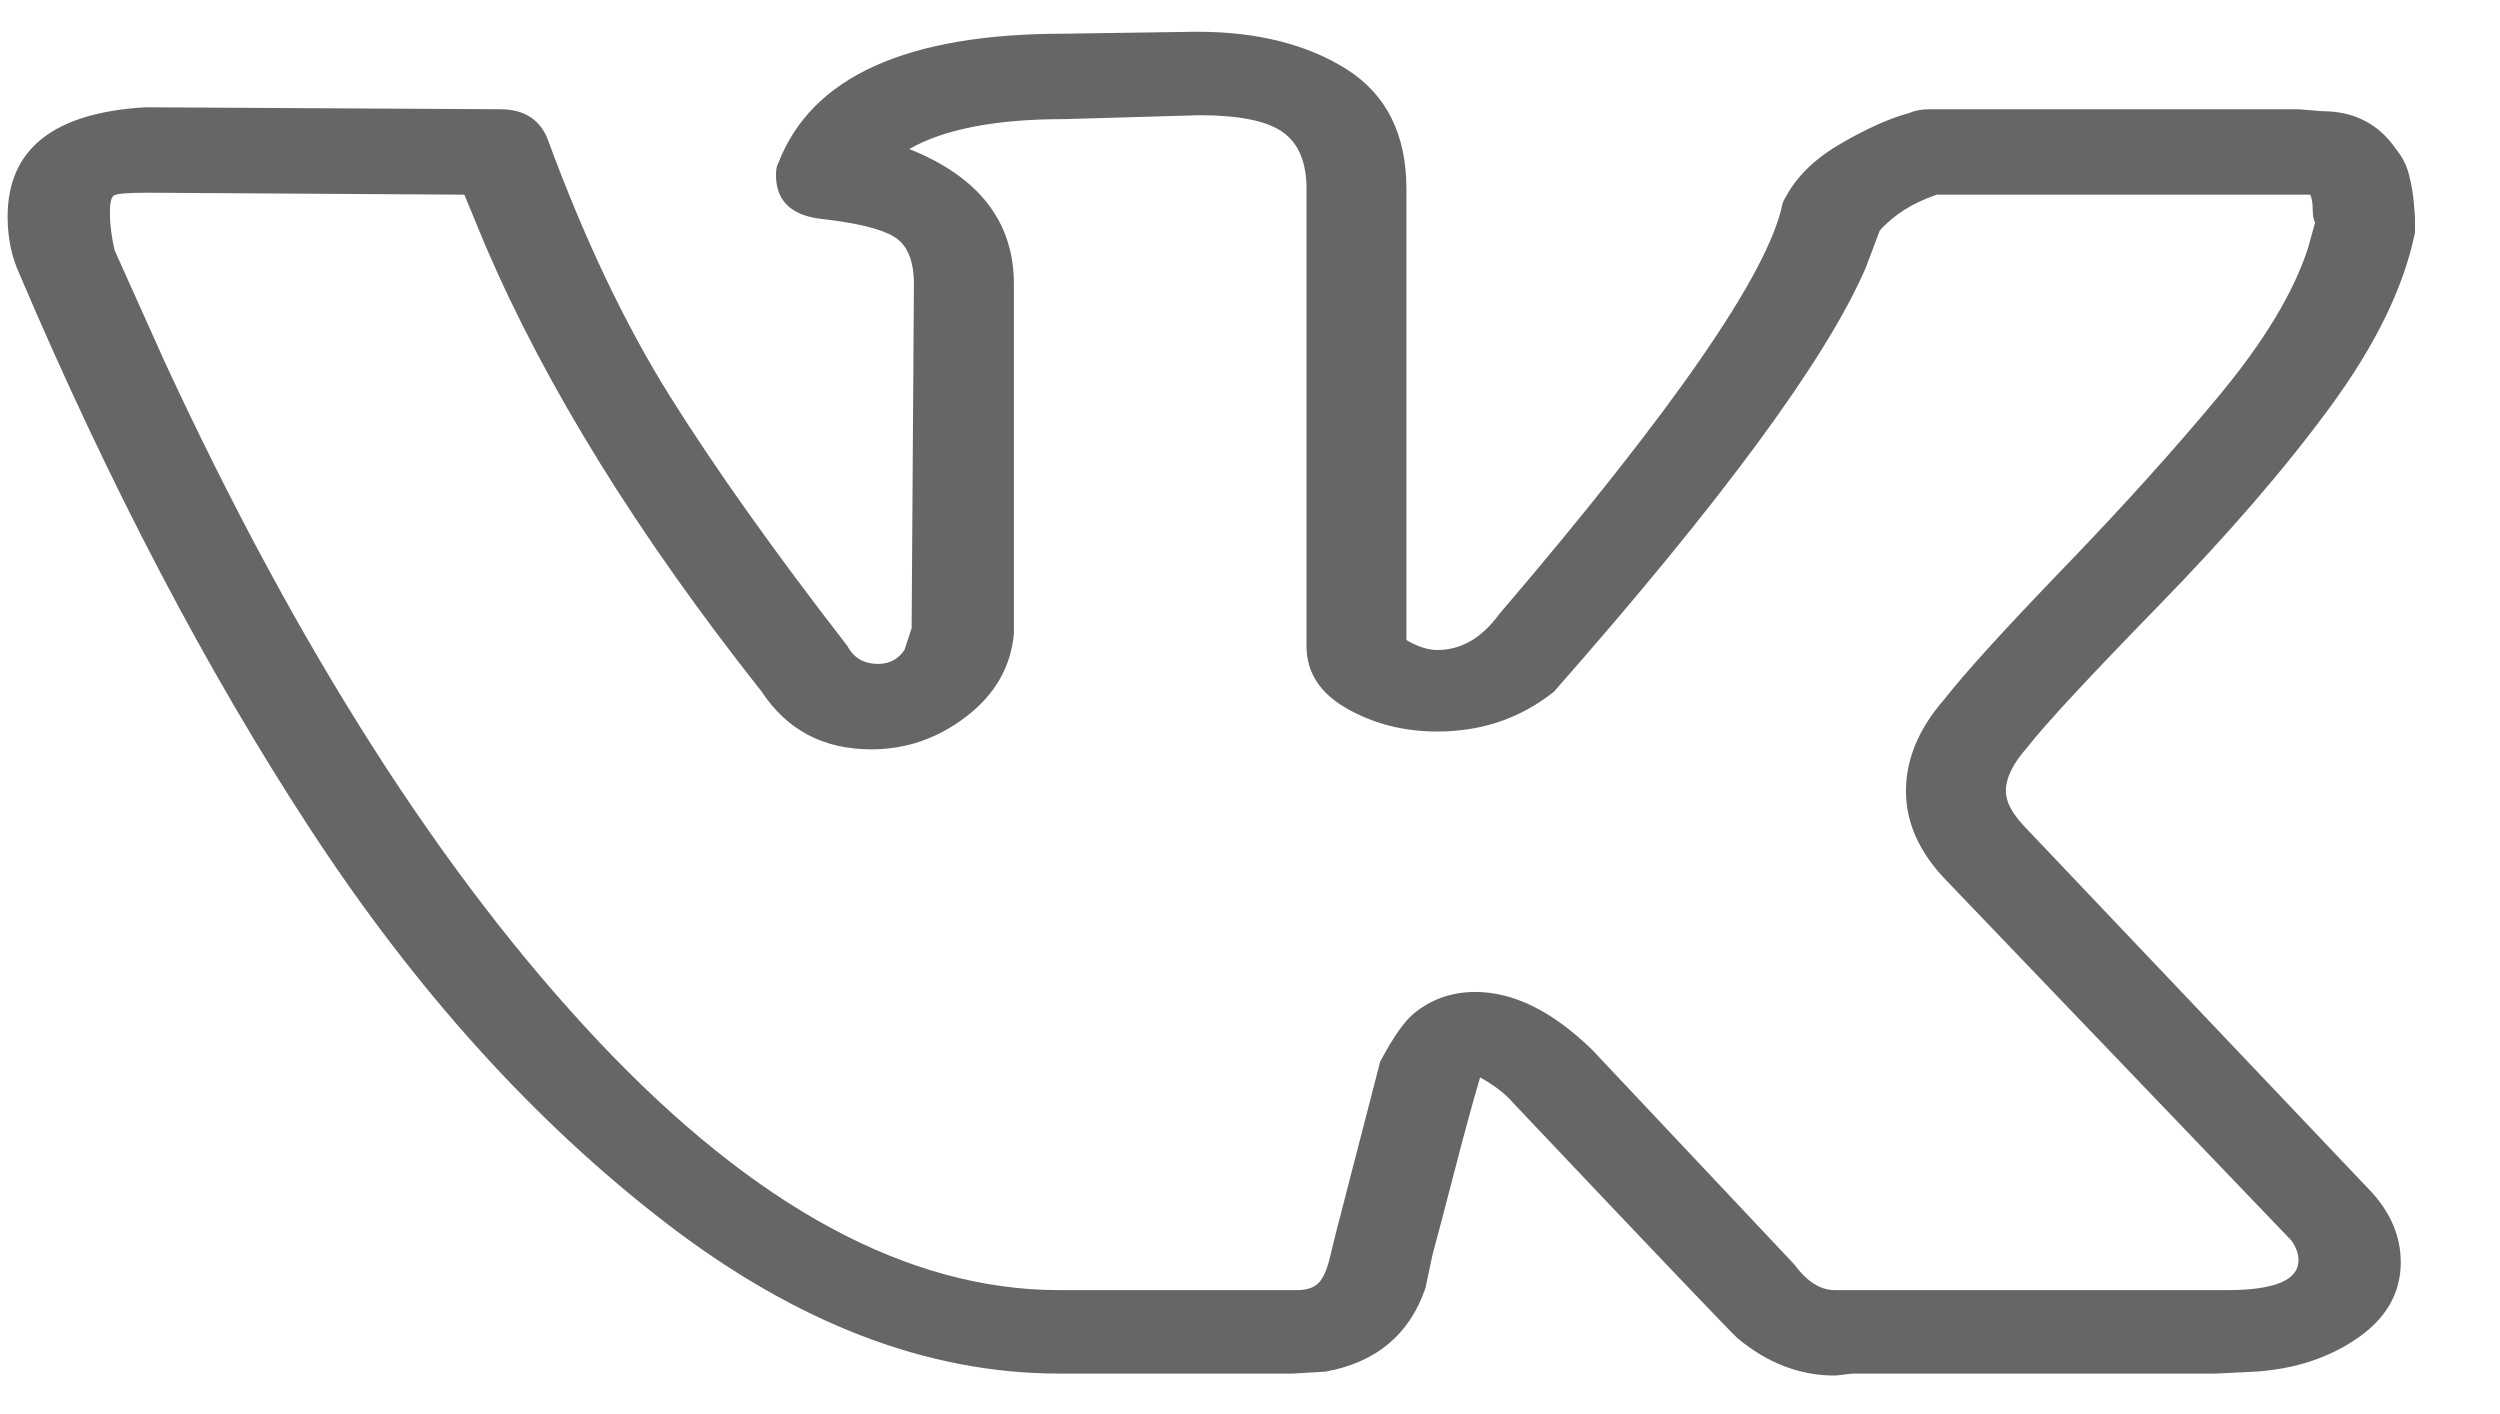
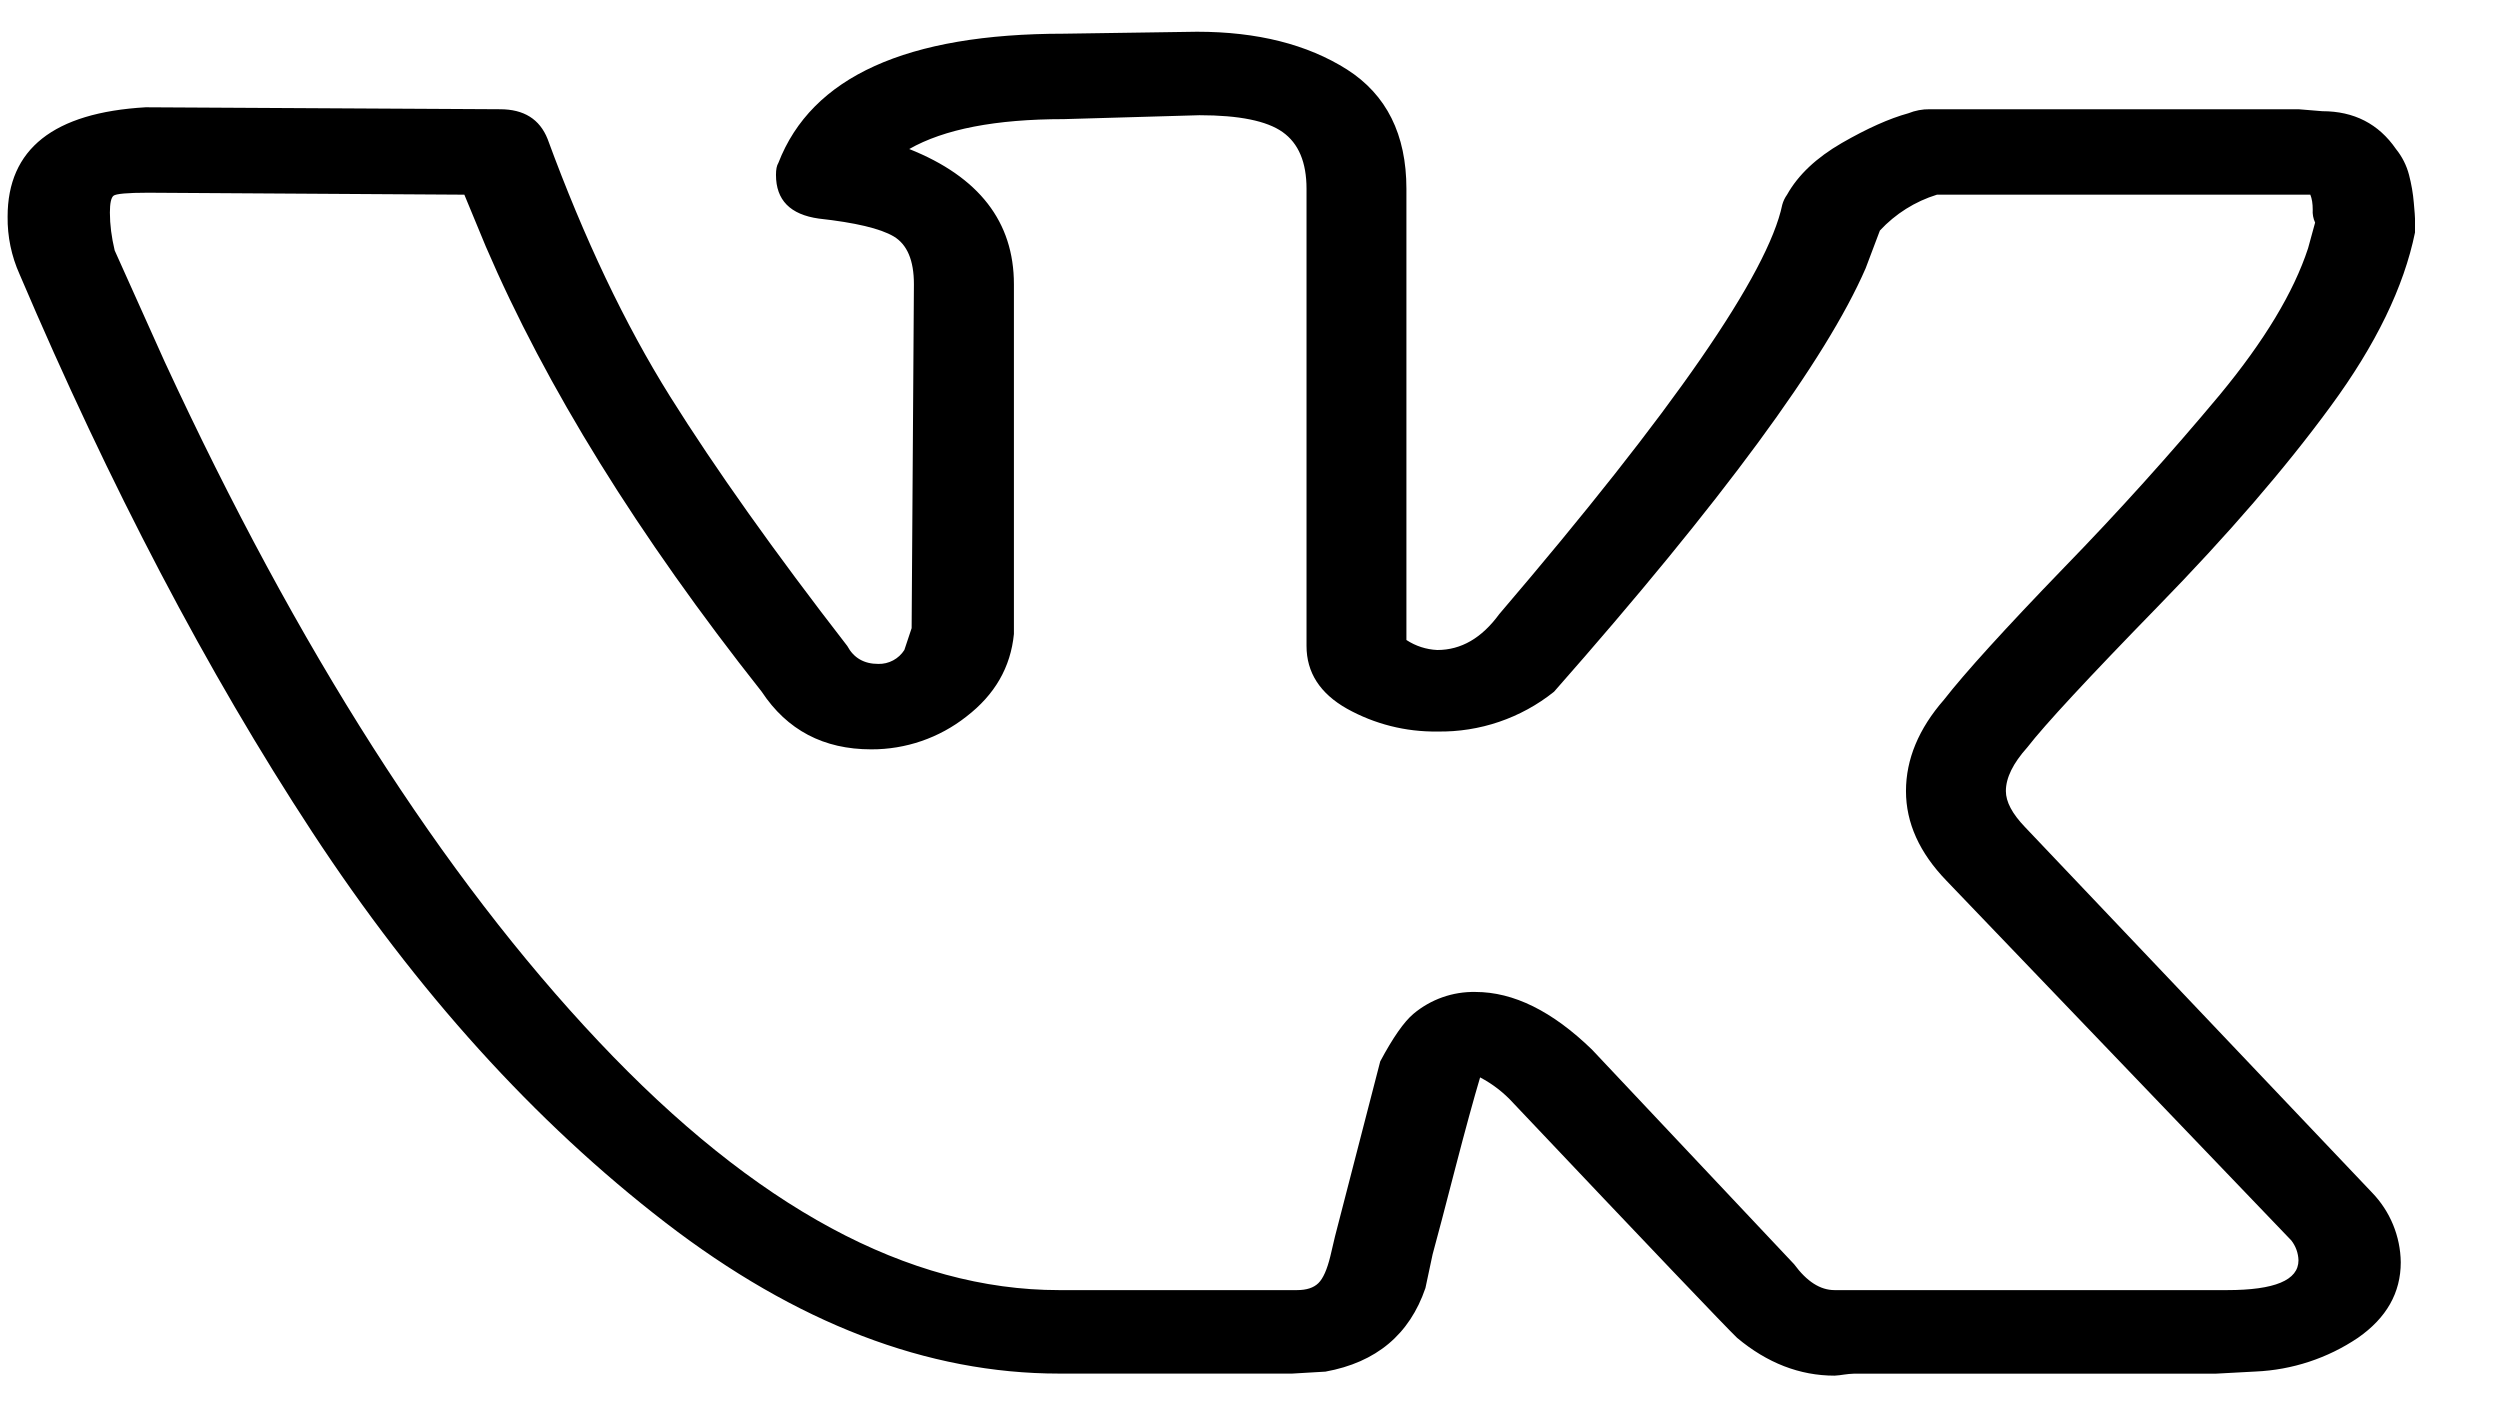
- <svg xmlns="http://www.w3.org/2000/svg" width="23" height="13" viewBox="0 0 23 13" fill="none">
-   <path d="M0.07 1.993C0.07 1.371 0.493 1.036 1.339 0.987L4.6 1.005C4.819 1.005 4.965 1.096 5.038 1.279C5.374 2.194 5.749 2.983 6.165 3.648C6.581 4.312 7.125 5.077 7.796 5.943C7.854 6.053 7.949 6.108 8.08 6.108C8.182 6.108 8.263 6.065 8.321 5.98L8.387 5.779L8.408 2.615C8.408 2.395 8.346 2.249 8.222 2.176C8.098 2.102 7.869 2.048 7.533 2.011C7.27 1.974 7.139 1.84 7.139 1.609C7.139 1.56 7.146 1.523 7.161 1.499C7.467 0.706 8.343 0.31 9.787 0.31L11.013 0.292C11.567 0.292 12.027 0.408 12.392 0.639C12.756 0.871 12.939 1.237 12.939 1.737V5.888C13.041 5.949 13.136 5.98 13.223 5.98C13.442 5.98 13.632 5.87 13.792 5.651C15.397 3.773 16.265 2.517 16.397 1.883C16.397 1.871 16.411 1.84 16.441 1.791C16.543 1.609 16.71 1.45 16.944 1.316C17.177 1.182 17.381 1.09 17.557 1.042C17.615 1.017 17.681 1.005 17.754 1.005H21.146L21.365 1.023C21.657 1.023 21.883 1.139 22.043 1.371C22.102 1.444 22.142 1.523 22.163 1.609C22.185 1.694 22.2 1.779 22.207 1.865C22.215 1.95 22.218 1.999 22.218 2.011V2.139C22.116 2.639 21.857 3.172 21.441 3.739C21.026 4.306 20.497 4.919 19.855 5.577C19.213 6.236 18.811 6.669 18.651 6.876C18.52 7.022 18.454 7.156 18.454 7.278C18.454 7.376 18.512 7.486 18.629 7.608L21.824 10.973C21.999 11.168 22.087 11.381 22.087 11.613C22.087 11.893 21.956 12.125 21.693 12.308C21.43 12.491 21.117 12.594 20.752 12.619L20.38 12.637H17.053C17.039 12.637 17.009 12.64 16.966 12.646C16.922 12.652 16.893 12.655 16.878 12.655C16.557 12.655 16.258 12.54 15.981 12.308C15.879 12.21 15.193 11.491 13.924 10.15C13.851 10.064 13.748 9.985 13.617 9.912C13.559 10.107 13.482 10.387 13.387 10.753C13.293 11.119 13.223 11.381 13.18 11.54L13.114 11.851C12.968 12.277 12.662 12.534 12.195 12.619L11.888 12.637H9.743C8.532 12.637 7.325 12.174 6.121 11.247C4.918 10.32 3.834 9.122 2.871 7.653C1.908 6.184 1.011 4.474 0.18 2.523C0.107 2.365 0.07 2.188 0.07 1.993ZM13.223 6.73C12.917 6.73 12.64 6.66 12.392 6.519C12.144 6.379 12.02 6.187 12.02 5.943V1.737C12.02 1.493 11.947 1.319 11.801 1.215C11.655 1.112 11.399 1.06 11.035 1.06L9.787 1.096C9.16 1.096 8.686 1.188 8.365 1.371C9.007 1.627 9.328 2.041 9.328 2.615V5.833C9.298 6.138 9.153 6.391 8.89 6.592C8.627 6.794 8.336 6.894 8.015 6.894C7.577 6.894 7.241 6.717 7.008 6.364C5.87 4.925 5.024 3.559 4.469 2.267L4.272 1.791L1.361 1.773C1.172 1.773 1.066 1.782 1.044 1.801C1.022 1.819 1.011 1.871 1.011 1.956C1.011 2.066 1.026 2.182 1.055 2.304L1.515 3.328C2.74 5.974 4.071 8.059 5.509 9.583C6.946 11.107 8.357 11.869 9.743 11.869H11.932C12.02 11.869 12.085 11.848 12.129 11.805C12.173 11.762 12.209 11.68 12.238 11.558L12.282 11.375L12.698 9.766C12.815 9.546 12.917 9.4 13.004 9.327C13.165 9.193 13.355 9.126 13.573 9.126C13.924 9.126 14.281 9.302 14.646 9.656L16.506 11.631C16.623 11.79 16.747 11.869 16.878 11.869H20.489C20.927 11.869 21.146 11.777 21.146 11.595C21.146 11.534 21.124 11.473 21.08 11.412L17.907 8.101C17.659 7.845 17.535 7.571 17.535 7.278C17.535 6.986 17.651 6.705 17.885 6.437C18.075 6.193 18.443 5.788 18.99 5.221C19.537 4.654 20.015 4.123 20.424 3.63C20.832 3.136 21.102 2.688 21.233 2.285L21.299 2.048C21.285 2.023 21.277 1.984 21.277 1.929C21.277 1.874 21.27 1.828 21.255 1.791H17.819C17.6 1.865 17.425 1.974 17.294 2.121L17.163 2.468C16.798 3.309 15.842 4.608 14.296 6.364C13.989 6.608 13.632 6.73 13.223 6.73Z" fill="#666666" />
+ <svg xmlns="http://www.w3.org/2000/svg" viewBox="0 0 23 13" fill="currentColor" id="icon-vkontakte">
+   <path d="M.07 1.993c0-.622.423-.957 1.27-1.006l3.26.018c.22 0 .365.091.438.274.336.915.711 1.704 1.127 2.369.416.664.96 1.43 1.63 2.295.059.11.154.165.285.165a.276.276 0 00.24-.128l.067-.201.021-3.164c0-.22-.062-.366-.186-.44-.124-.073-.353-.127-.689-.164-.263-.037-.394-.17-.394-.402 0-.05.007-.086.022-.11C7.467.706 8.343.31 9.787.31l1.226-.018c.554 0 1.014.116 1.379.347.364.232.547.598.547 1.098v4.151a.562.562 0 00.284.092c.22 0 .409-.11.57-.33 1.604-1.877 2.472-3.133 2.604-3.767a.29.29 0 01.044-.092c.102-.182.27-.34.503-.475.233-.134.438-.226.613-.274a.507.507 0 01.197-.037h3.392l.219.018c.292 0 .518.116.678.348a.63.63 0 01.12.238c.022.085.037.17.044.256.008.085.011.134.011.146v.128c-.102.5-.36 1.033-.777 1.6-.415.567-.944 1.18-1.586 1.838-.642.659-1.044 1.092-1.204 1.299-.131.146-.197.28-.197.402 0 .098.058.208.175.33l3.195 3.365a.939.939 0 01.263.64c0 .28-.131.512-.394.695a1.826 1.826 0 01-.941.31l-.372.02h-3.327a.794.794 0 00-.087.008.802.802 0 01-.088.01c-.32 0-.62-.116-.897-.348-.102-.098-.788-.817-2.057-2.158a1.107 1.107 0 00-.307-.238c-.058.195-.135.475-.23.841-.094.366-.164.628-.207.787l-.066.31c-.146.427-.452.684-.92.769l-.306.018H9.743c-1.21 0-2.418-.463-3.622-1.39-1.203-.927-2.287-2.125-3.25-3.594-.963-1.469-1.86-3.18-2.691-5.13a1.254 1.254 0 01-.11-.53zM13.223 6.73a1.66 1.66 0 01-.831-.21c-.248-.14-.372-.333-.372-.577V1.737c0-.244-.073-.418-.22-.522-.145-.103-.4-.155-.765-.155l-1.248.036c-.627 0-1.101.092-1.422.275.642.256.963.67.963 1.244v3.218c-.03.305-.175.558-.438.76a1.405 1.405 0 01-.875.301c-.438 0-.774-.177-1.007-.53C5.87 4.925 5.024 3.559 4.469 2.267l-.197-.476-2.91-.018c-.19 0-.296.01-.318.028-.022.018-.033.07-.033.155 0 .11.015.226.044.348l.46 1.024C2.74 5.974 4.07 8.058 5.509 9.583c1.437 1.524 2.848 2.286 4.234 2.286h2.189c.088 0 .153-.021.197-.064.044-.043.08-.125.11-.247l.043-.183.416-1.61c.117-.219.219-.365.306-.438a.86.86 0 01.57-.201c.35 0 .707.176 1.072.53l1.86 1.975c.117.159.24.238.372.238h3.611c.438 0 .657-.091.657-.274a.312.312 0 00-.066-.183l-3.173-3.31c-.248-.257-.372-.531-.372-.824 0-.292.116-.573.35-.841.19-.244.558-.65 1.105-1.216a28.203 28.203 0 001.434-1.591c.408-.494.678-.942.81-1.345l.065-.237a.243.243 0 01-.022-.12c0-.054-.007-.1-.022-.137H17.82a1.199 1.199 0 00-.525.33l-.131.347c-.365.841-1.32 2.14-2.867 3.896a1.672 1.672 0 01-1.073.366z" fill="currentColor" />
</svg>
